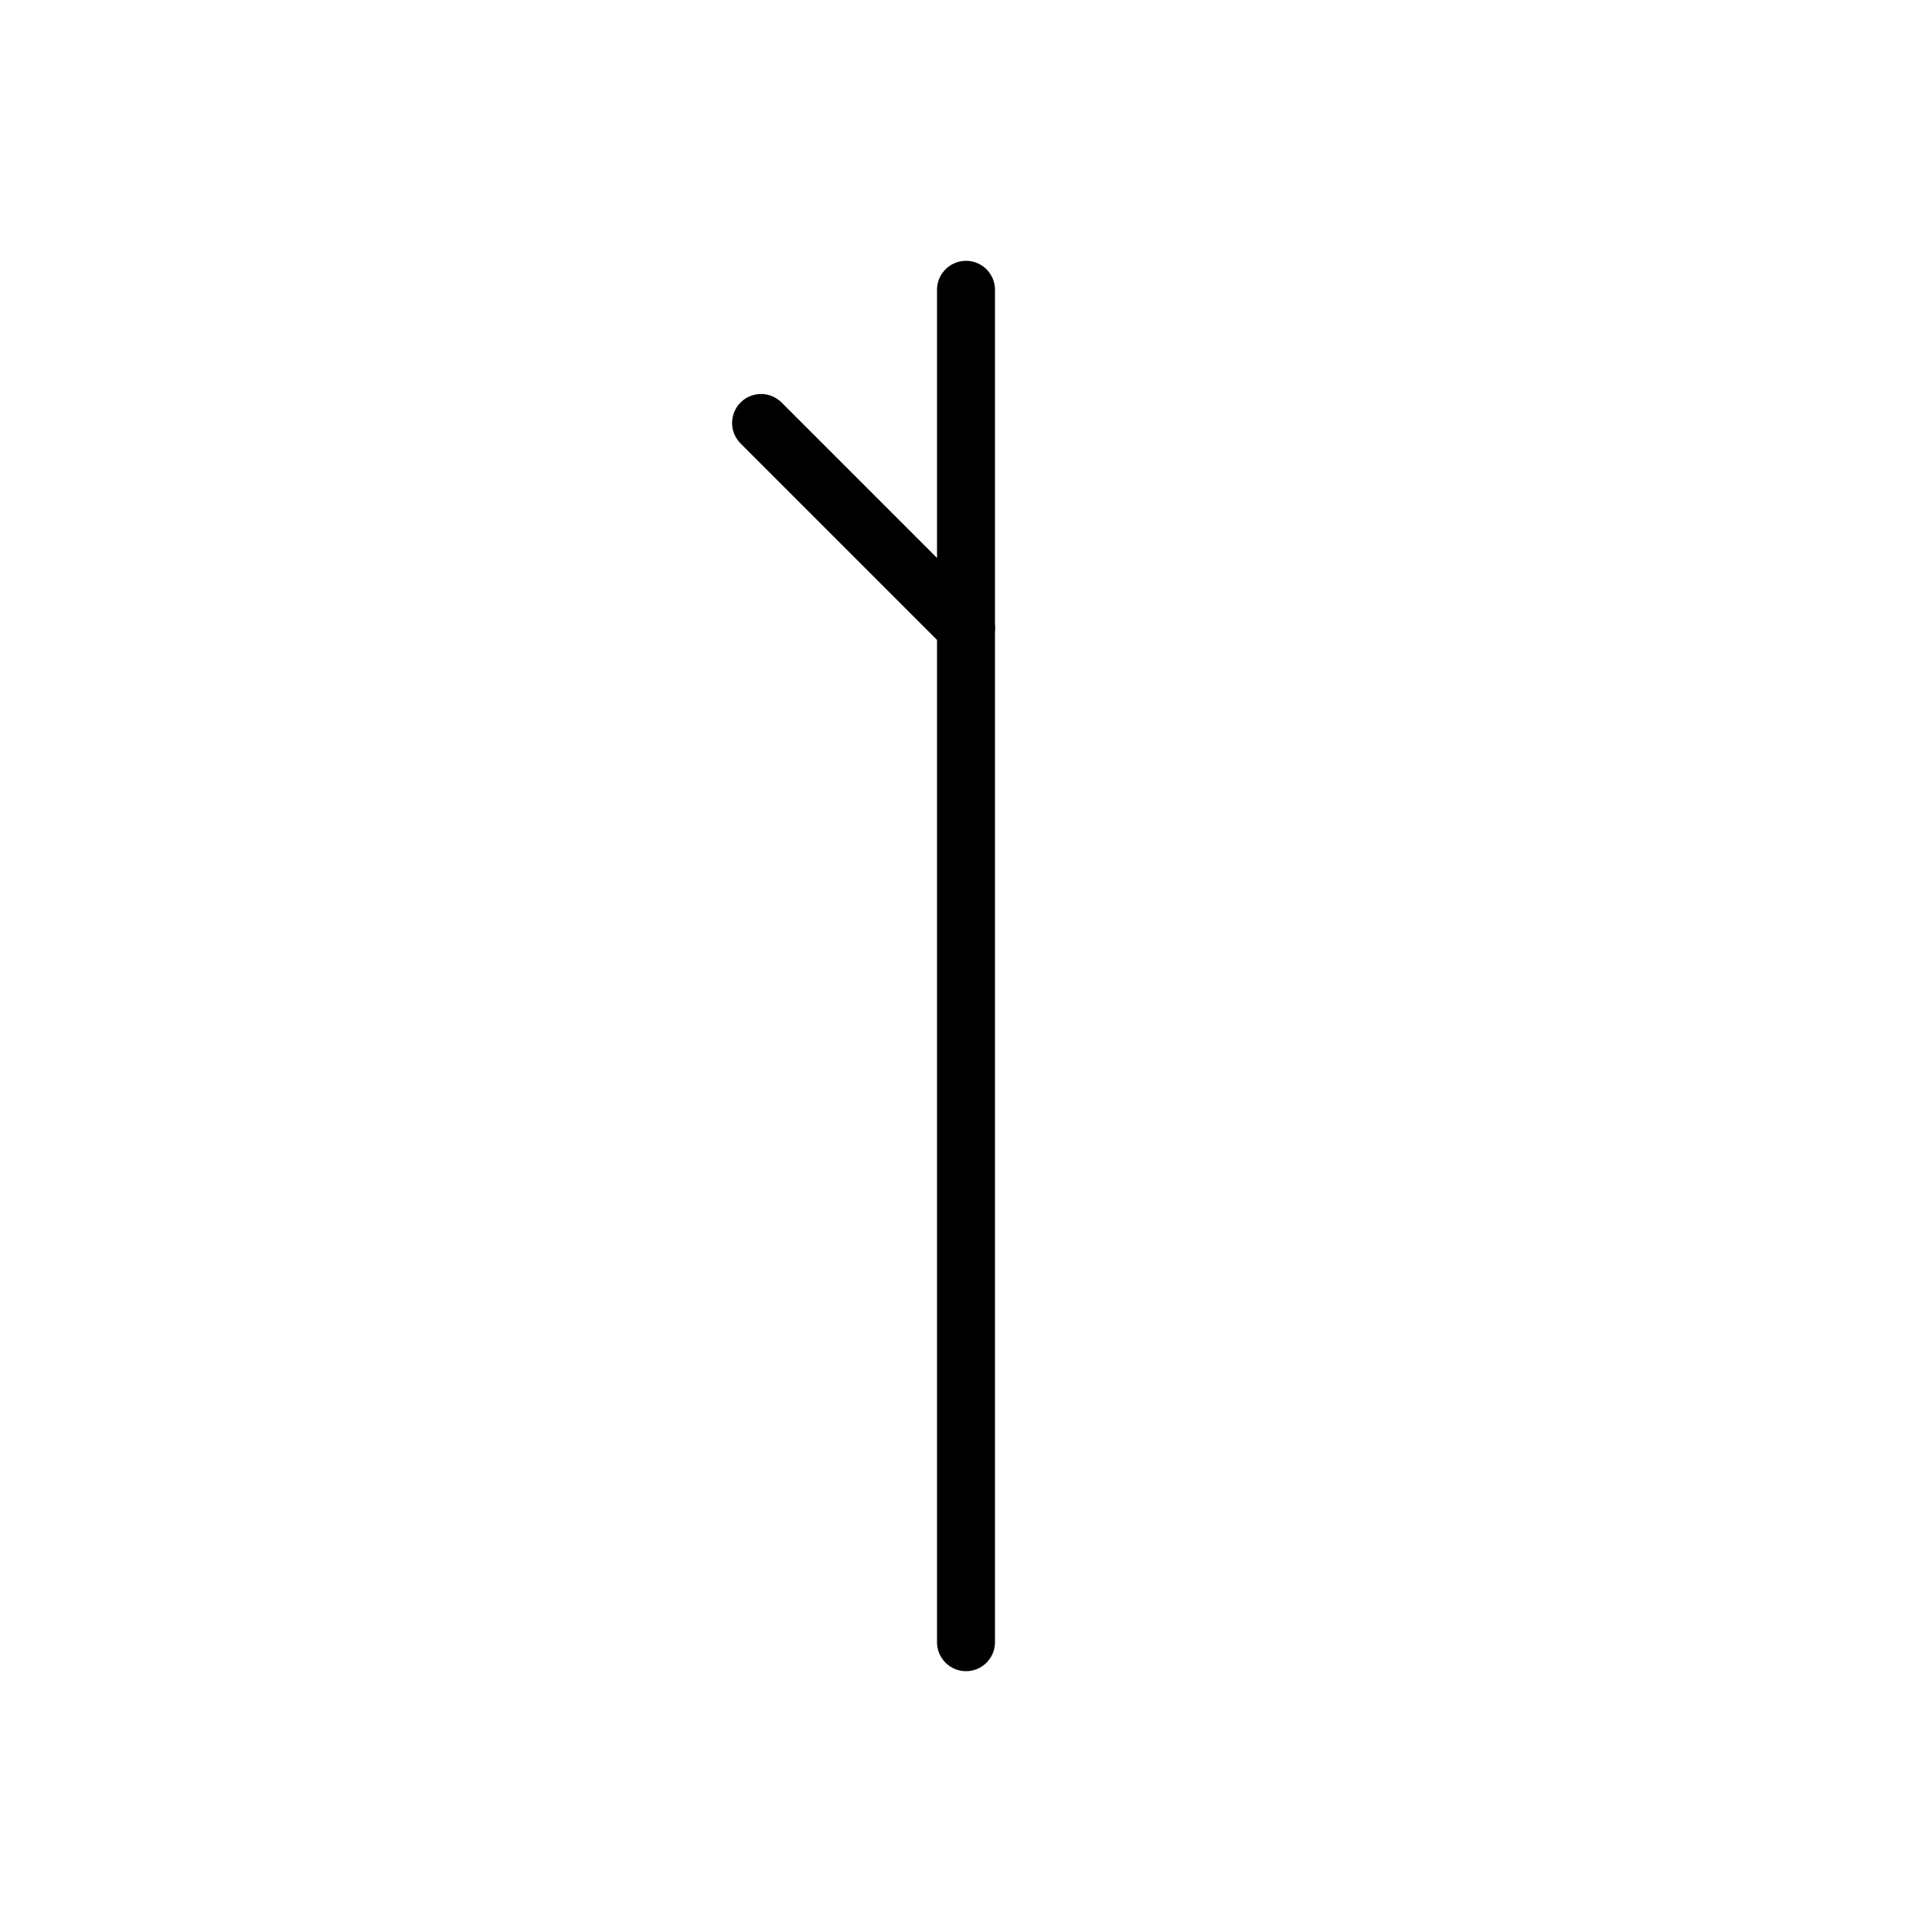
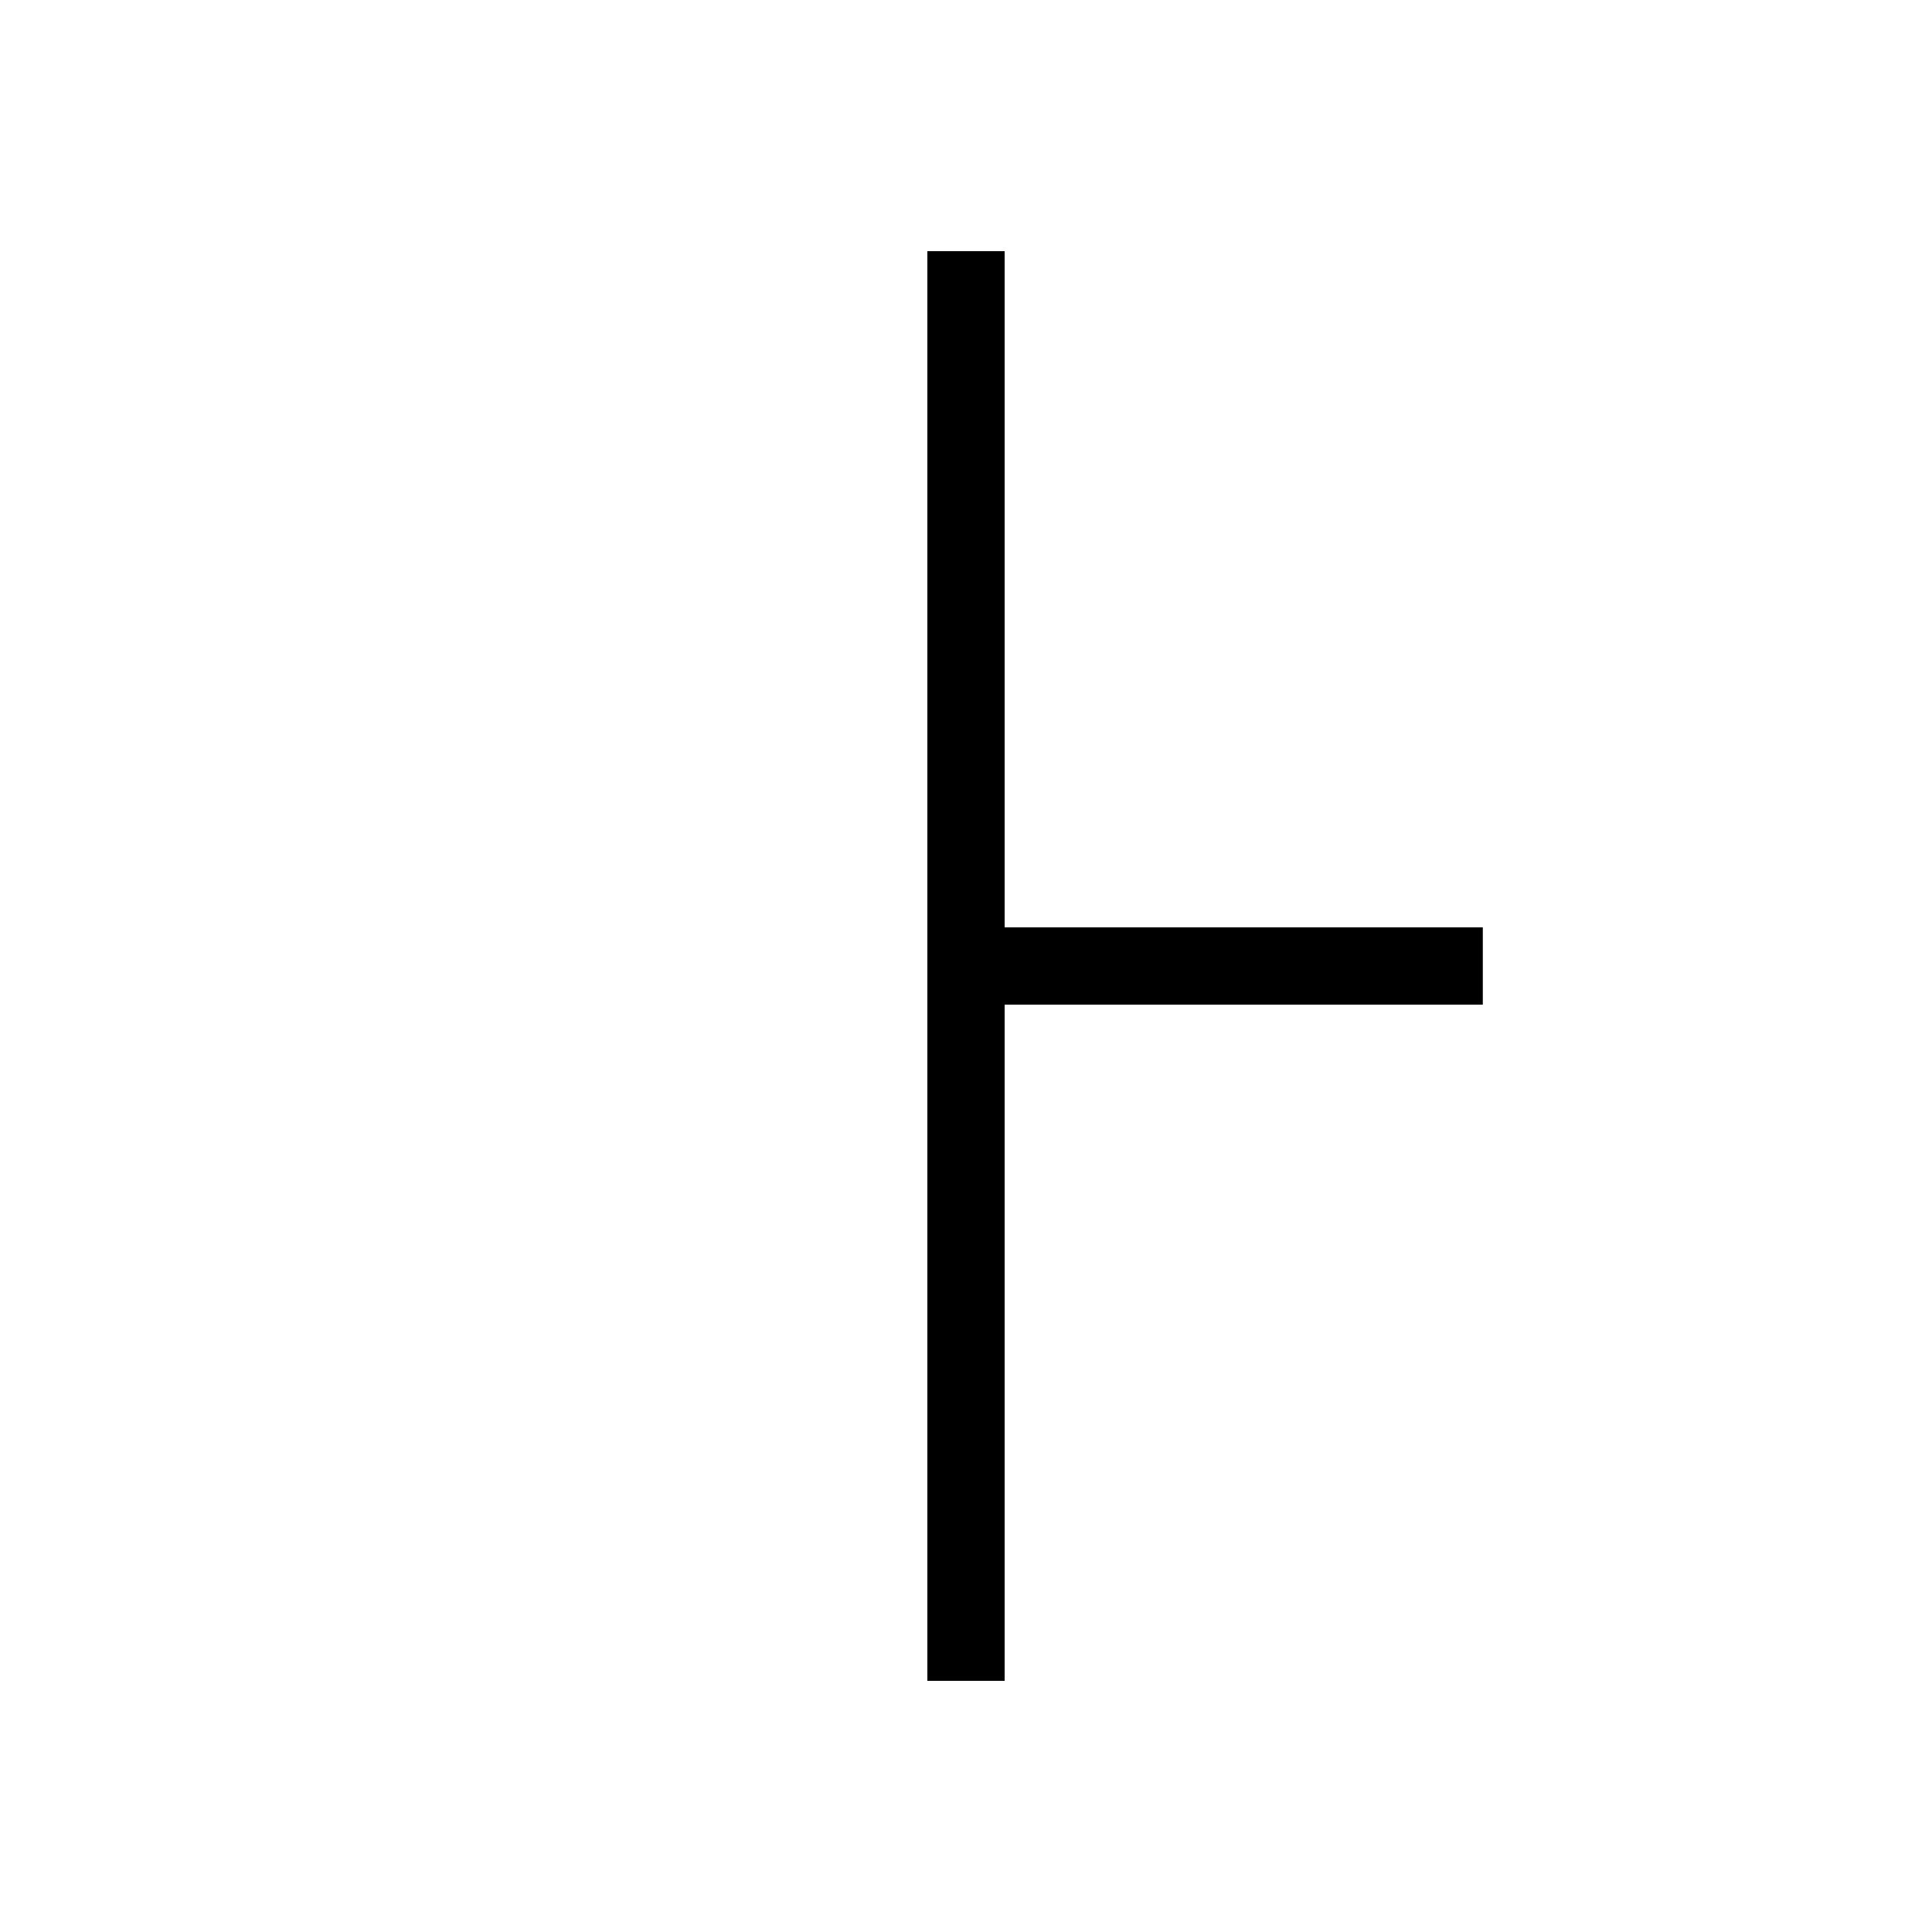
<svg xmlns="http://www.w3.org/2000/svg" viewBox="0 0 100 100" width="100" height="100">
-   <line x1="50.0" y1="15" x2="50.0" y2="85" stroke="black" stroke-width="3" stroke-linecap="round" />
-   <line x1="50.0" y1="32.5" x2="39.393" y2="21.893" stroke="black" stroke-width="3" stroke-linecap="round" />
+   <line x1="50" y1="15" x2="50" y2="85" stroke="black" stroke-width="4" stroke-linecap="square" />
+   <line x1="50" y1="50" x2="74.75" y2="50" stroke="black" stroke-width="4" stroke-linecap="square" />
</svg>
